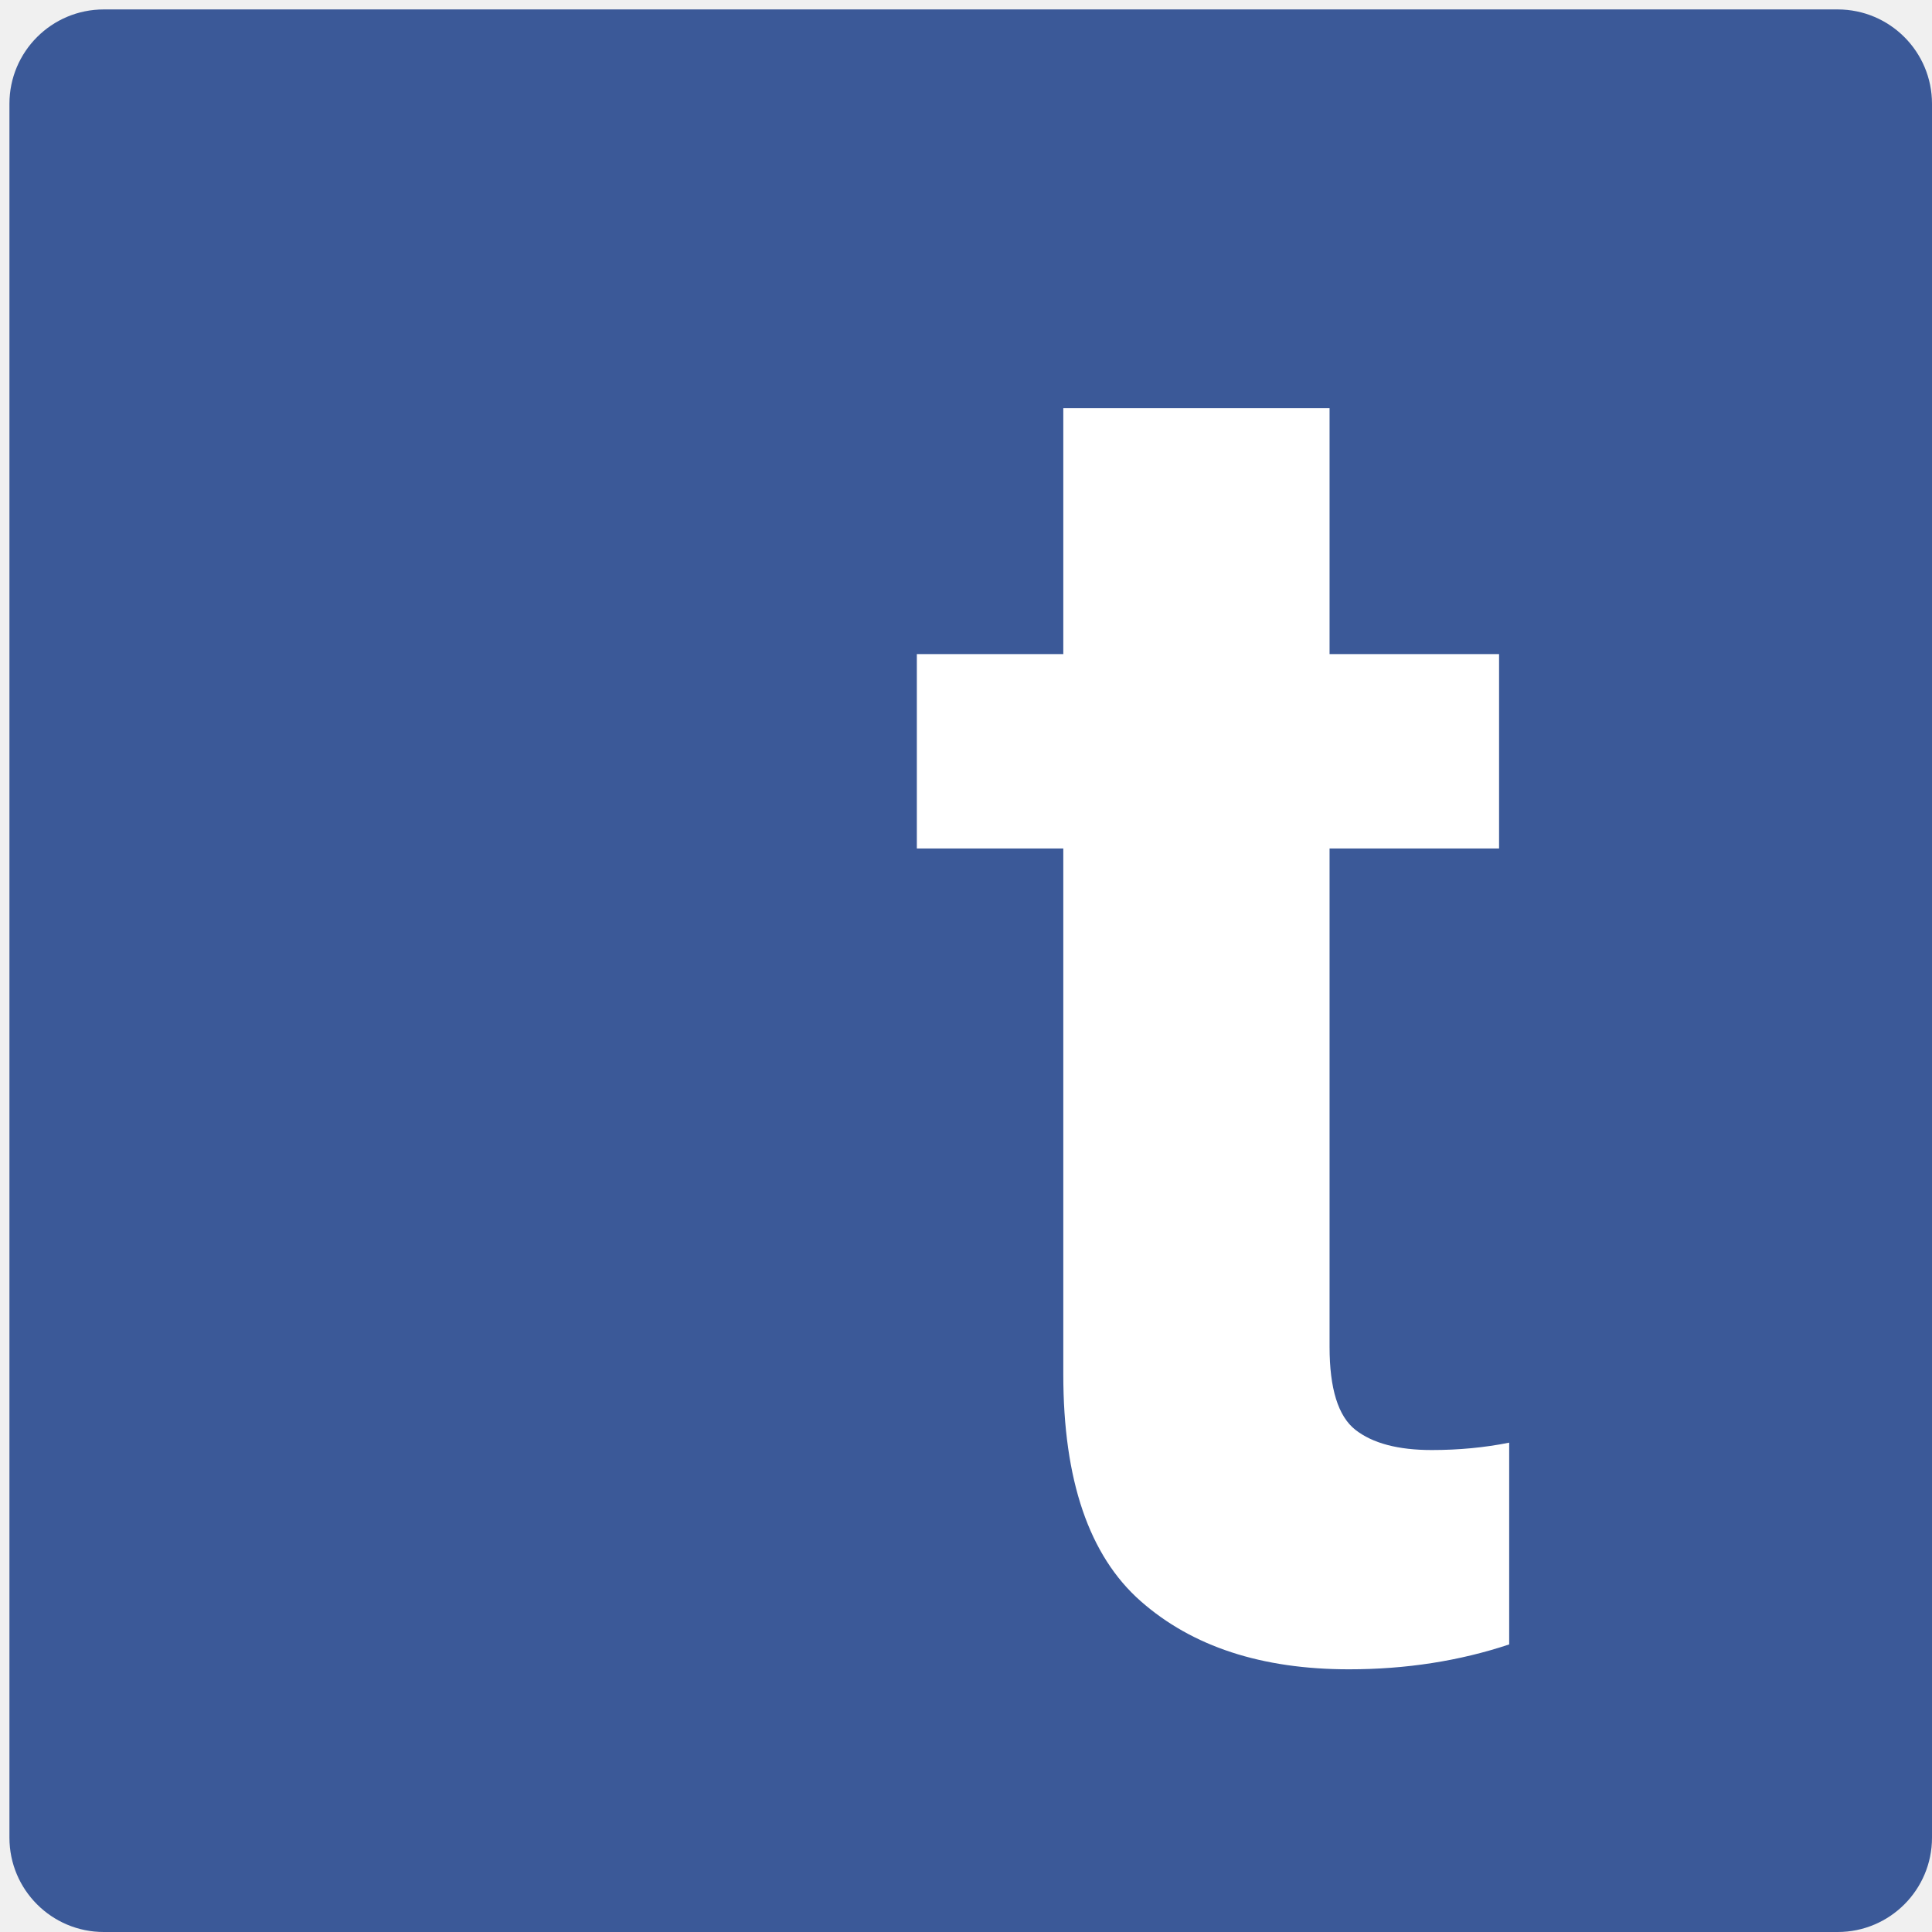
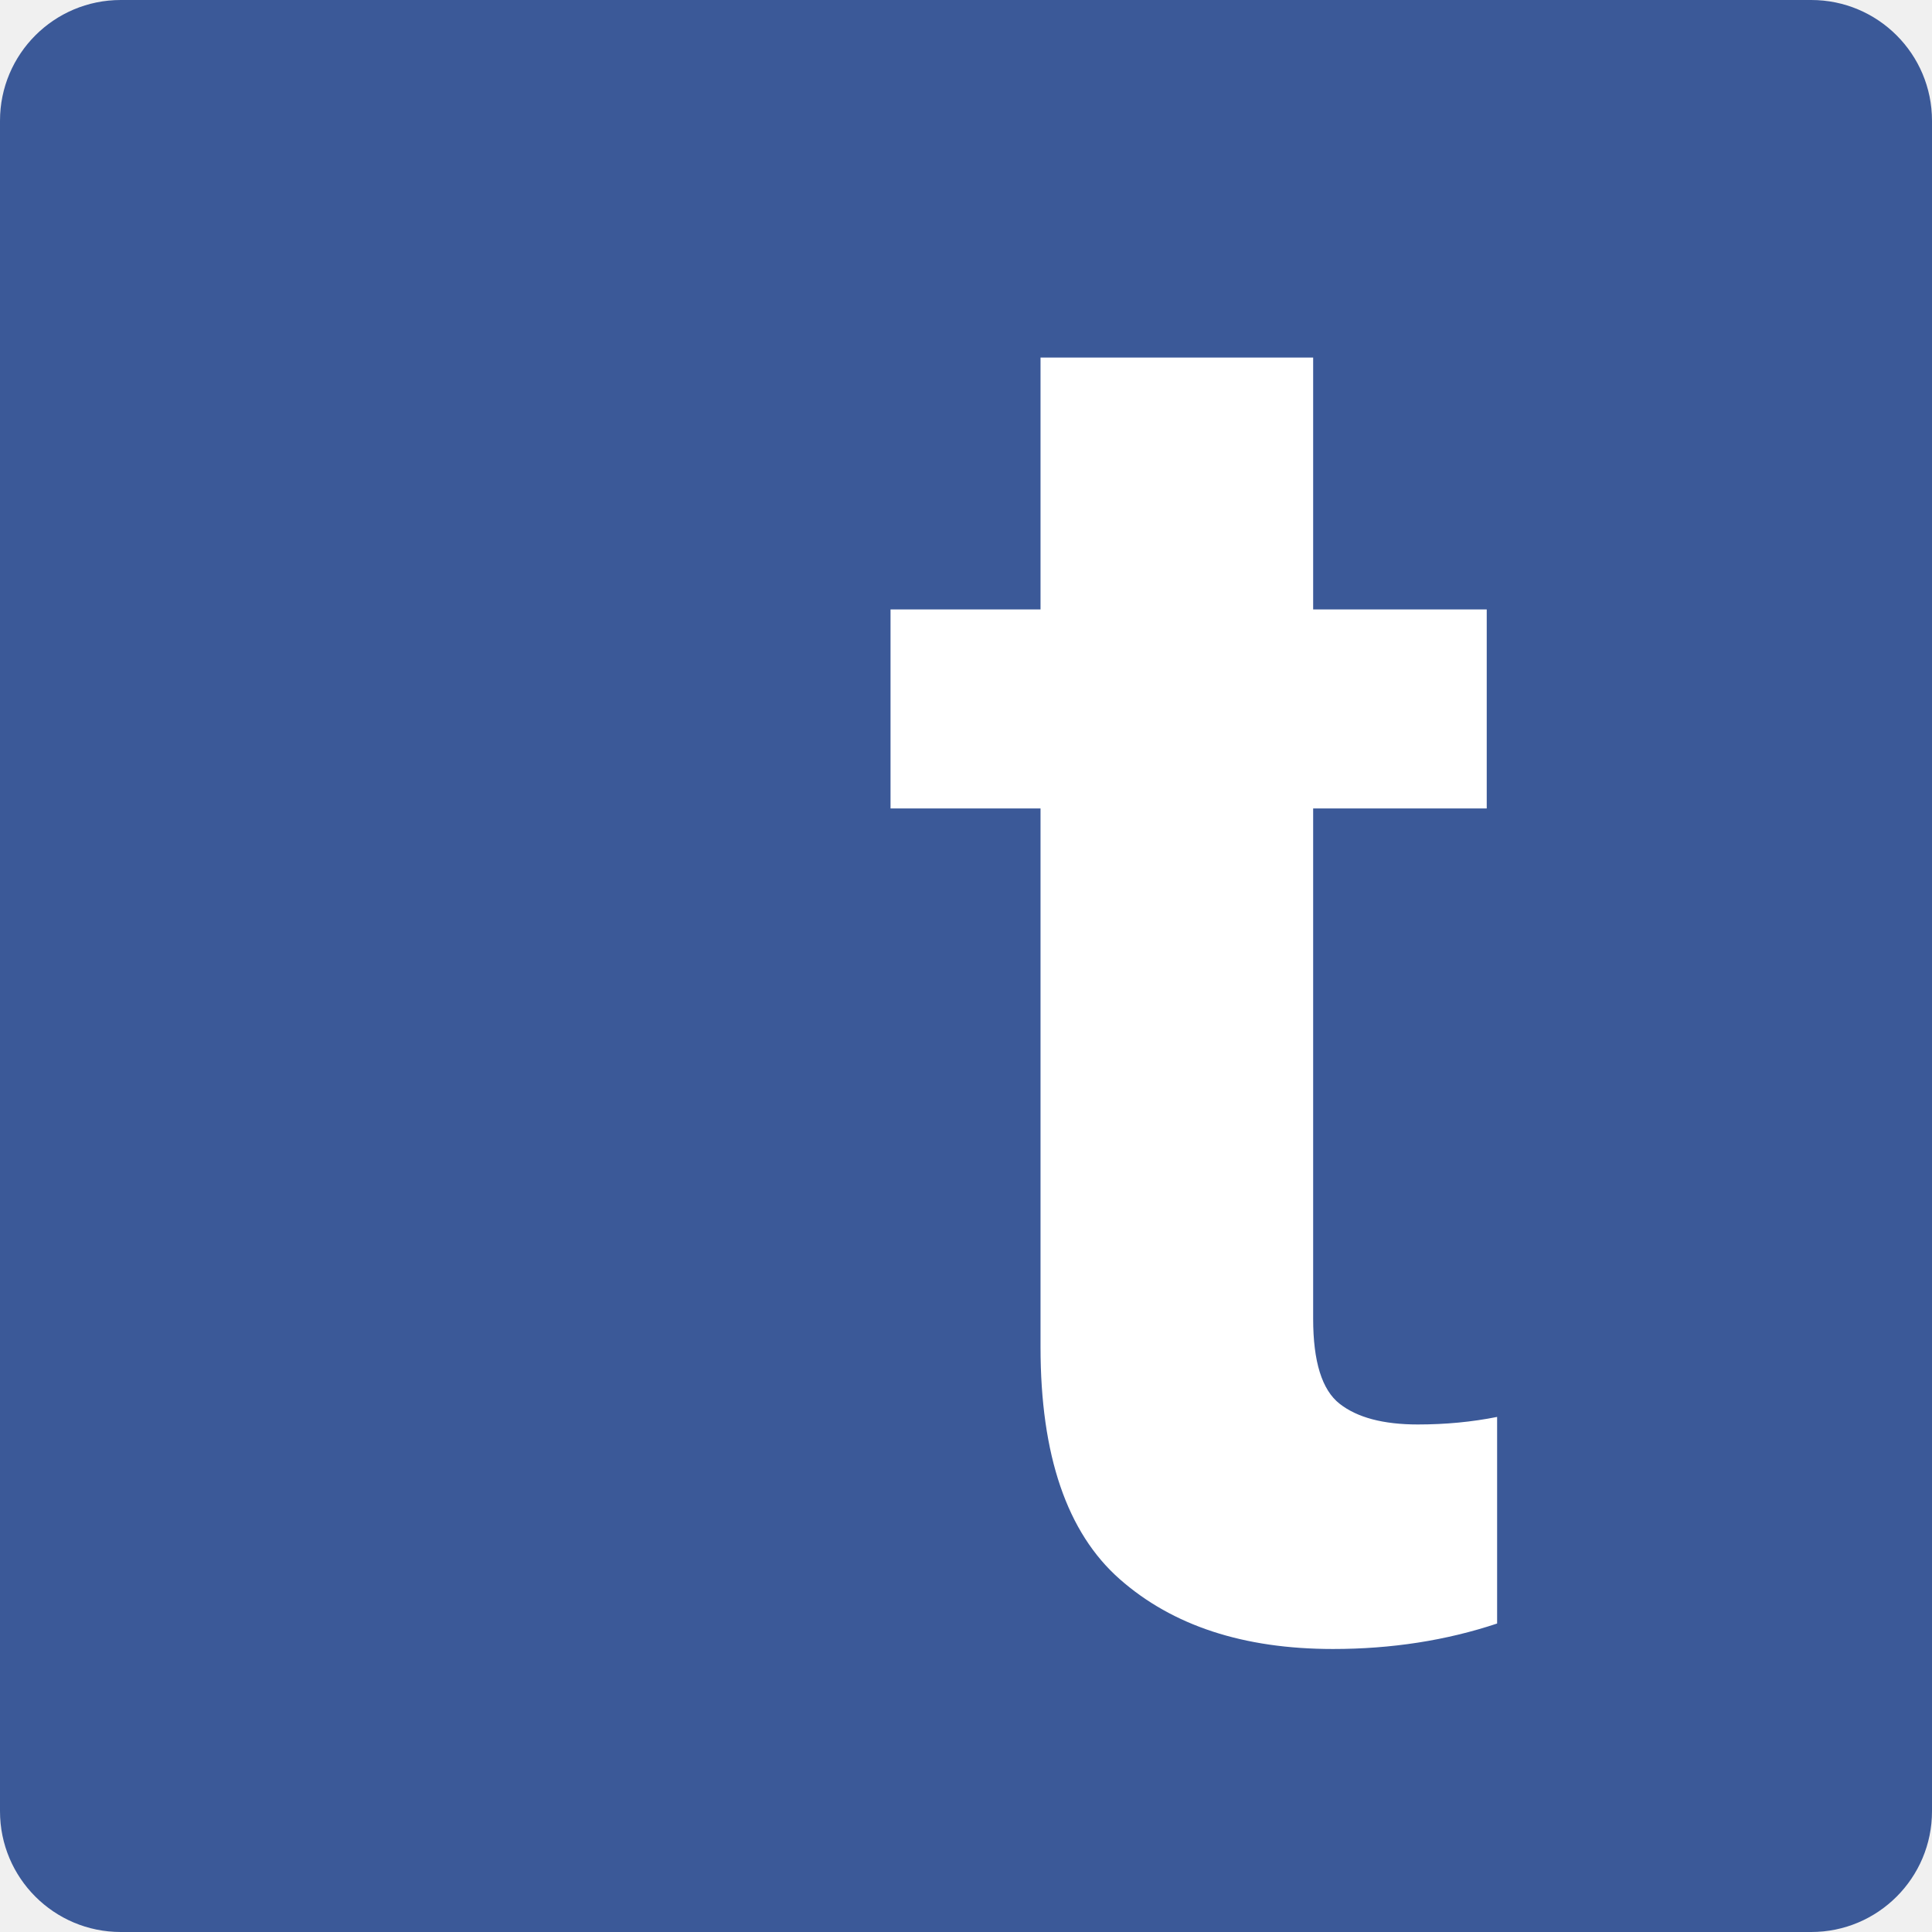
- <svg xmlns="http://www.w3.org/2000/svg" id="tebl_logo" width="1024" height="1024">
-   <rect width="1019" height="1019" x="5" y="5" fill="#3b5998" rx="50" ry="50" />
-   <text x="650" y="875" alignment-baseline="bottom" text-anchor="middle" fill="white" font-family="Klavika Bold, Tahoma, Lucida Grande, Helvetica Neue, Roboto" font-size="1000" style="font-weight:bold;">
+ <svg xmlns="http://www.w3.org/2000/svg" id="tebl_logo" width="1024" height="1024" viewBox="0 0 1024 1024">
+   <rect width="1024" height="1024" x="0" y="0" fill="#3b5998" rx="64" ry="64" />
+   <text x="640" y="864" font-size="1024" alignment-baseline="bottom" text-anchor="middle" fill="white" font-family="Klavika Bold, Tahoma, Lucida Grande, Helvetica Neue, Roboto" style="font-weight:bold;">
        t
    </text>
</svg>
